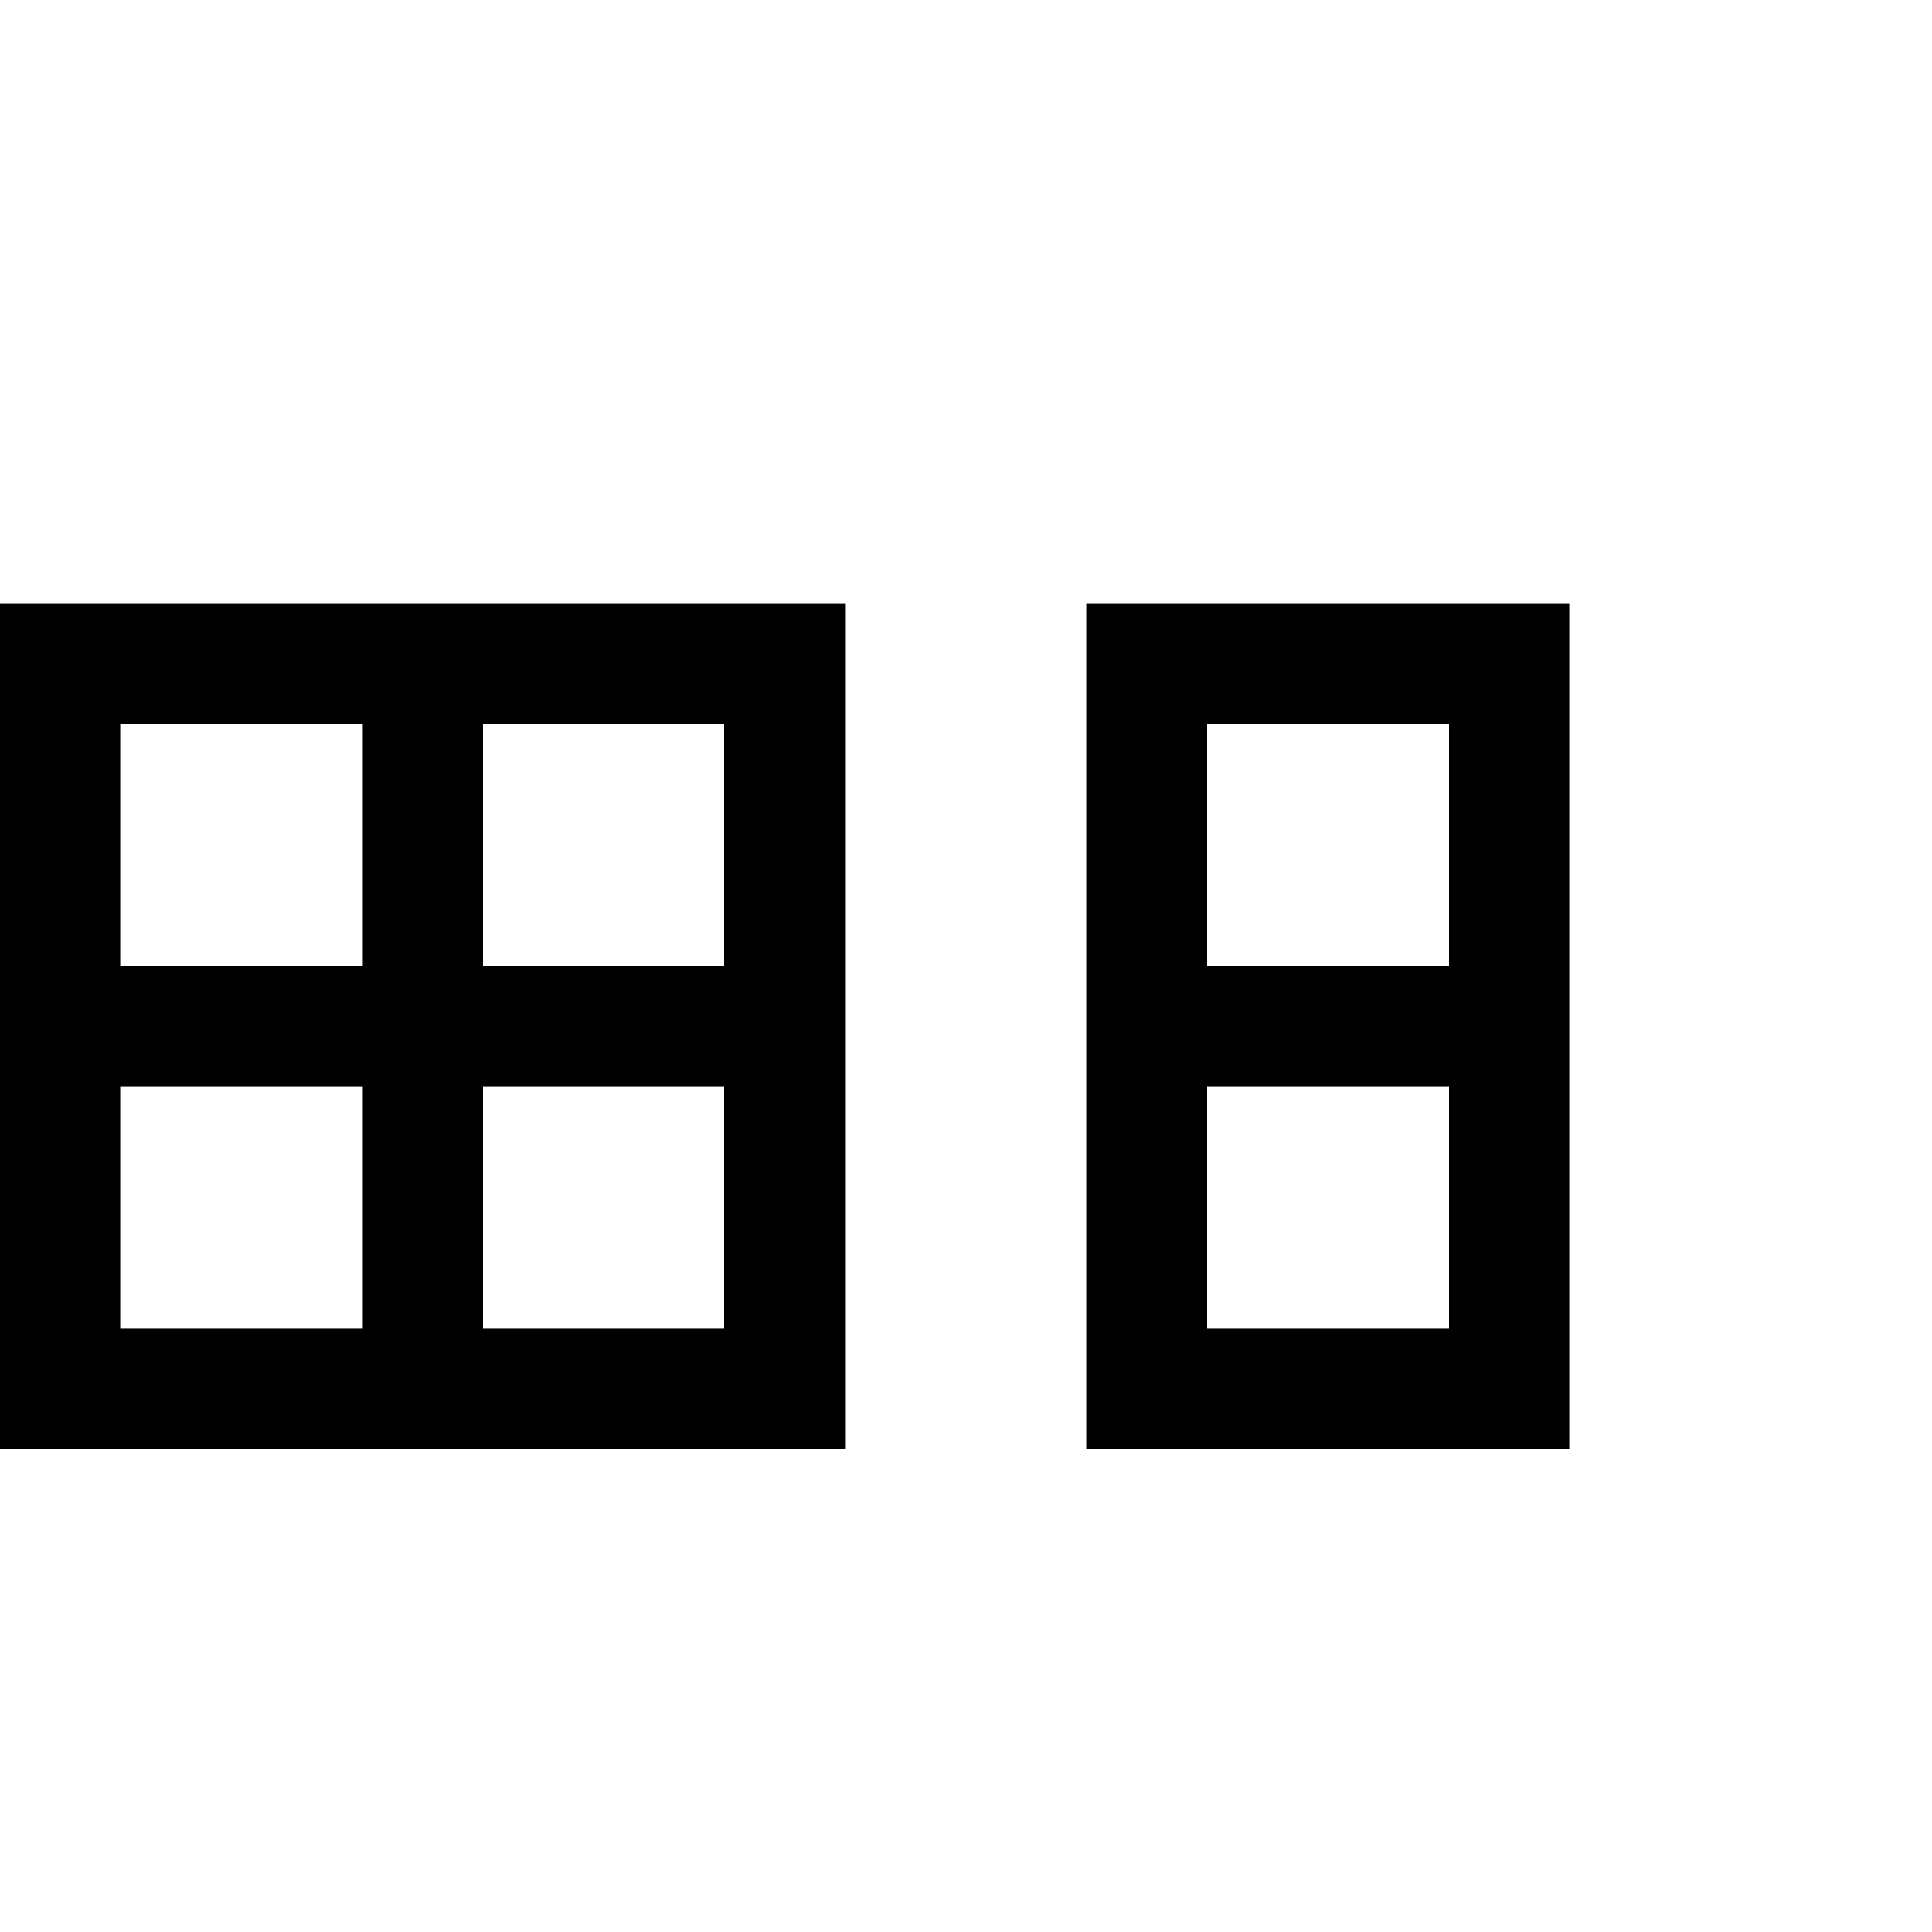
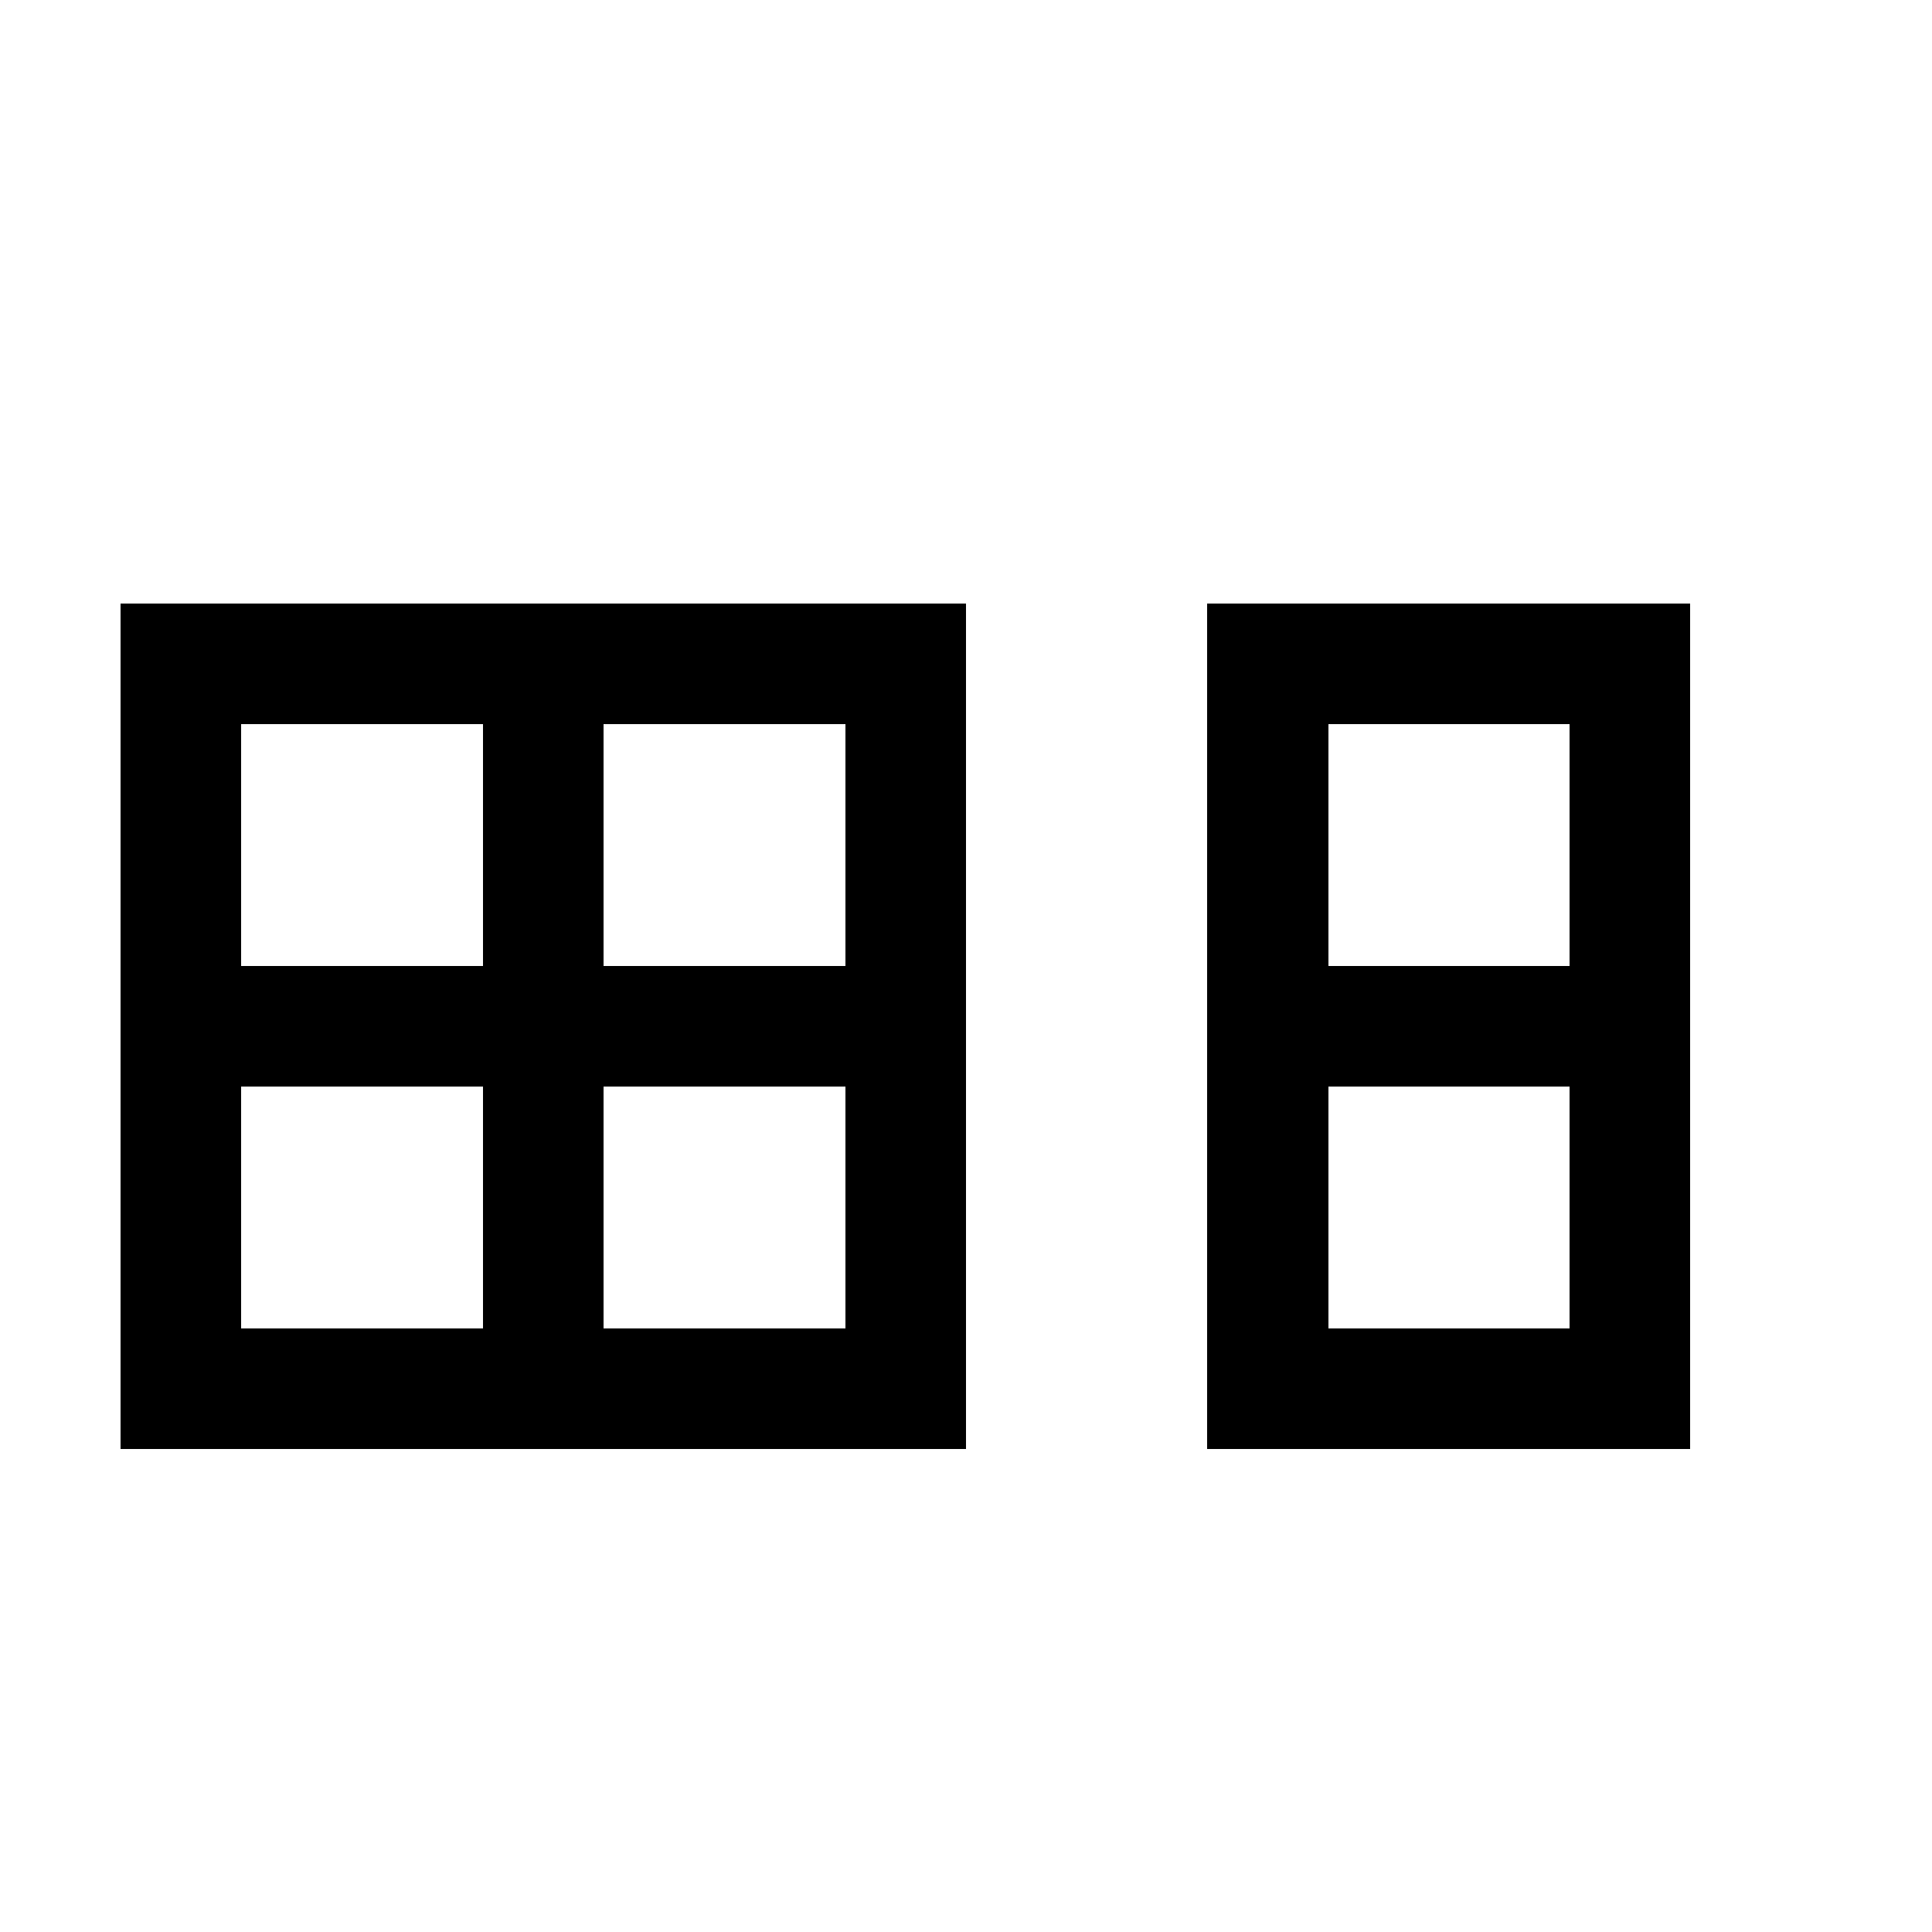
<svg xmlns="http://www.w3.org/2000/svg" viewBox="0 0 16 16" width="16" height="16" shape-rendering="crispEdges" role="img" aria-label="skin">
-   <rect x="0" y="5" width="7" height="1" fill="currentColor" />
-   <rect x="9" y="5" width="4" height="1" fill="currentColor" />
-   <rect x="0" y="6" width="1" height="2" fill="currentColor" />
-   <rect x="3" y="6" width="1" height="2" fill="currentColor" />
-   <rect x="6" y="6" width="1" height="2" fill="currentColor" />
-   <rect x="9" y="6" width="1" height="2" fill="currentColor" />
-   <rect x="12" y="6" width="1" height="2" fill="currentColor" />
-   <rect x="0" y="8" width="7" height="1" fill="currentColor" />
-   <rect x="9" y="8" width="4" height="1" fill="currentColor" />
-   <rect x="0" y="9" width="1" height="2" fill="currentColor" />
-   <rect x="3" y="9" width="1" height="2" fill="currentColor" />
-   <rect x="6" y="9" width="1" height="2" fill="currentColor" />
-   <rect x="9" y="9" width="1" height="2" fill="currentColor" />
-   <rect x="12" y="9" width="1" height="2" fill="currentColor" />
-   <rect x="0" y="11" width="7" height="1" fill="currentColor" />
-   <rect x="9" y="11" width="4" height="1" fill="currentColor" />
+   <rect x="1" y="5" width="7" height="1" fill="currentColor" />
+   <rect x="10" y="5" width="4" height="1" fill="currentColor" />
+   <rect x="1" y="6" width="1" height="2" fill="currentColor" />
+   <rect x="4" y="6" width="1" height="2" fill="currentColor" />
+   <rect x="7" y="6" width="1" height="2" fill="currentColor" />
+   <rect x="10" y="6" width="1" height="2" fill="currentColor" />
+   <rect x="13" y="6" width="1" height="2" fill="currentColor" />
+   <rect x="1" y="8" width="7" height="1" fill="currentColor" />
+   <rect x="10" y="8" width="4" height="1" fill="currentColor" />
+   <rect x="1" y="9" width="1" height="2" fill="currentColor" />
+   <rect x="4" y="9" width="1" height="2" fill="currentColor" />
+   <rect x="7" y="9" width="1" height="2" fill="currentColor" />
+   <rect x="10" y="9" width="1" height="2" fill="currentColor" />
+   <rect x="13" y="9" width="1" height="2" fill="currentColor" />
+   <rect x="1" y="11" width="7" height="1" fill="currentColor" />
+   <rect x="10" y="11" width="4" height="1" fill="currentColor" />
</svg>
